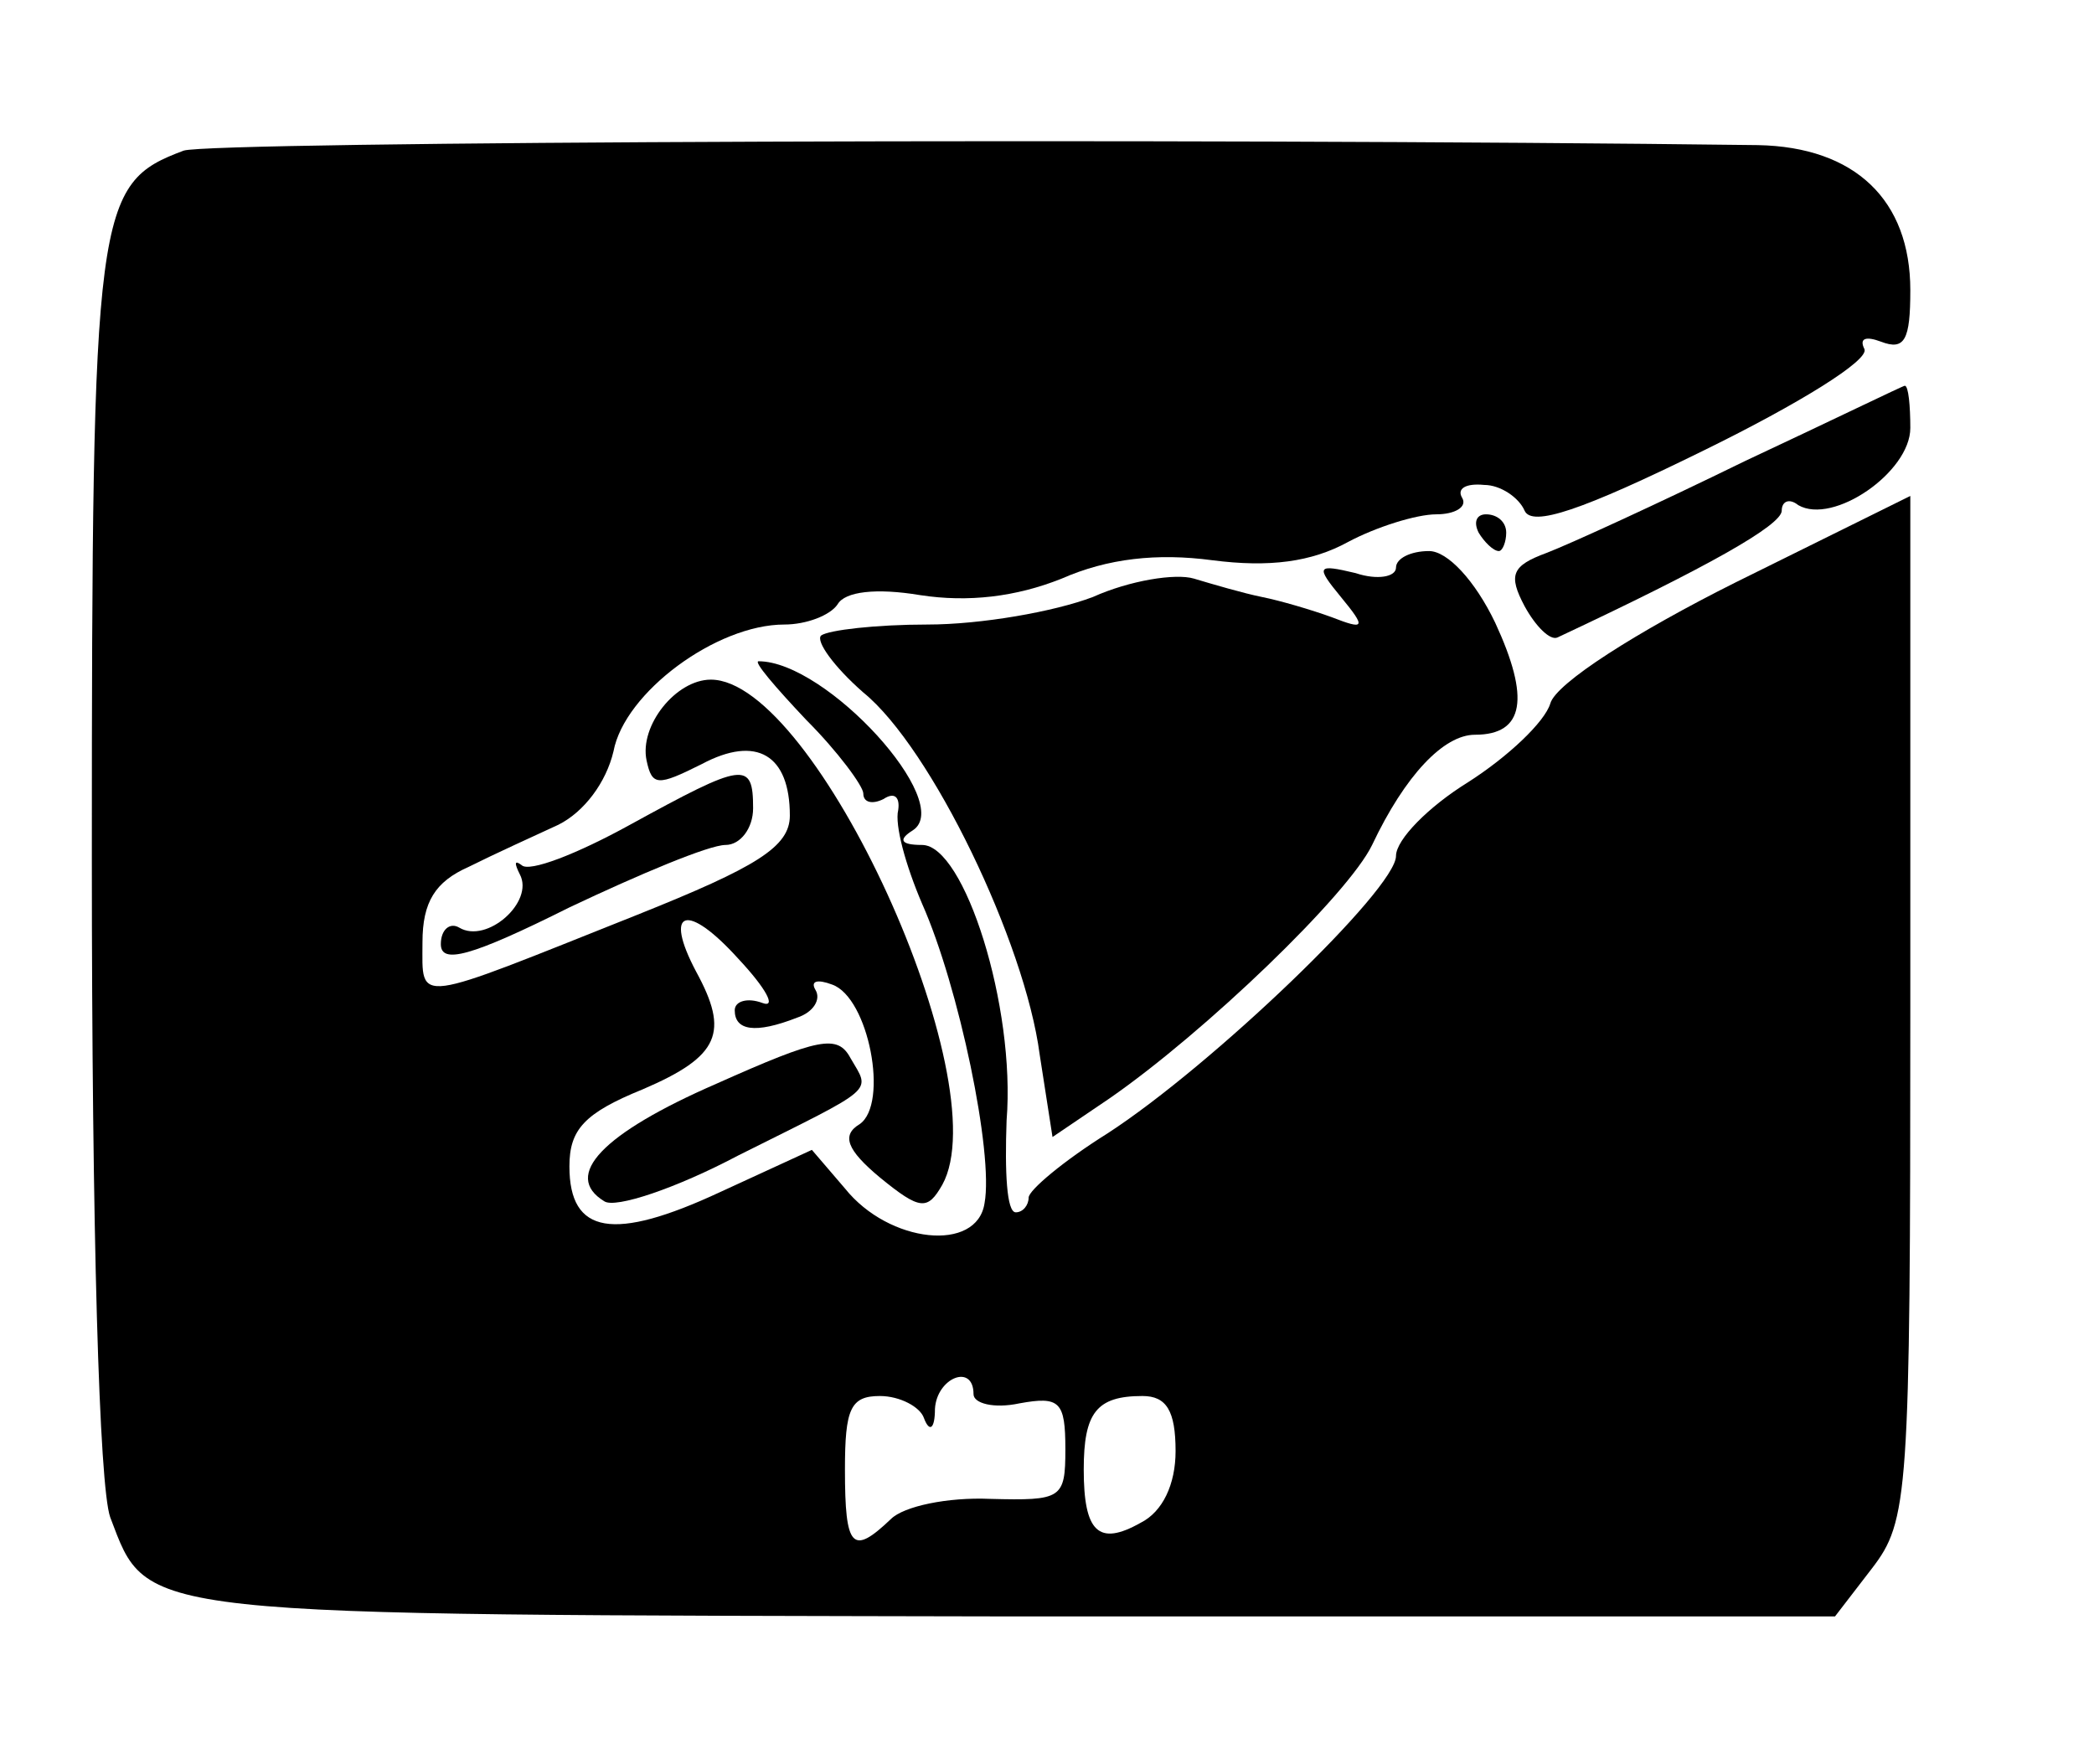
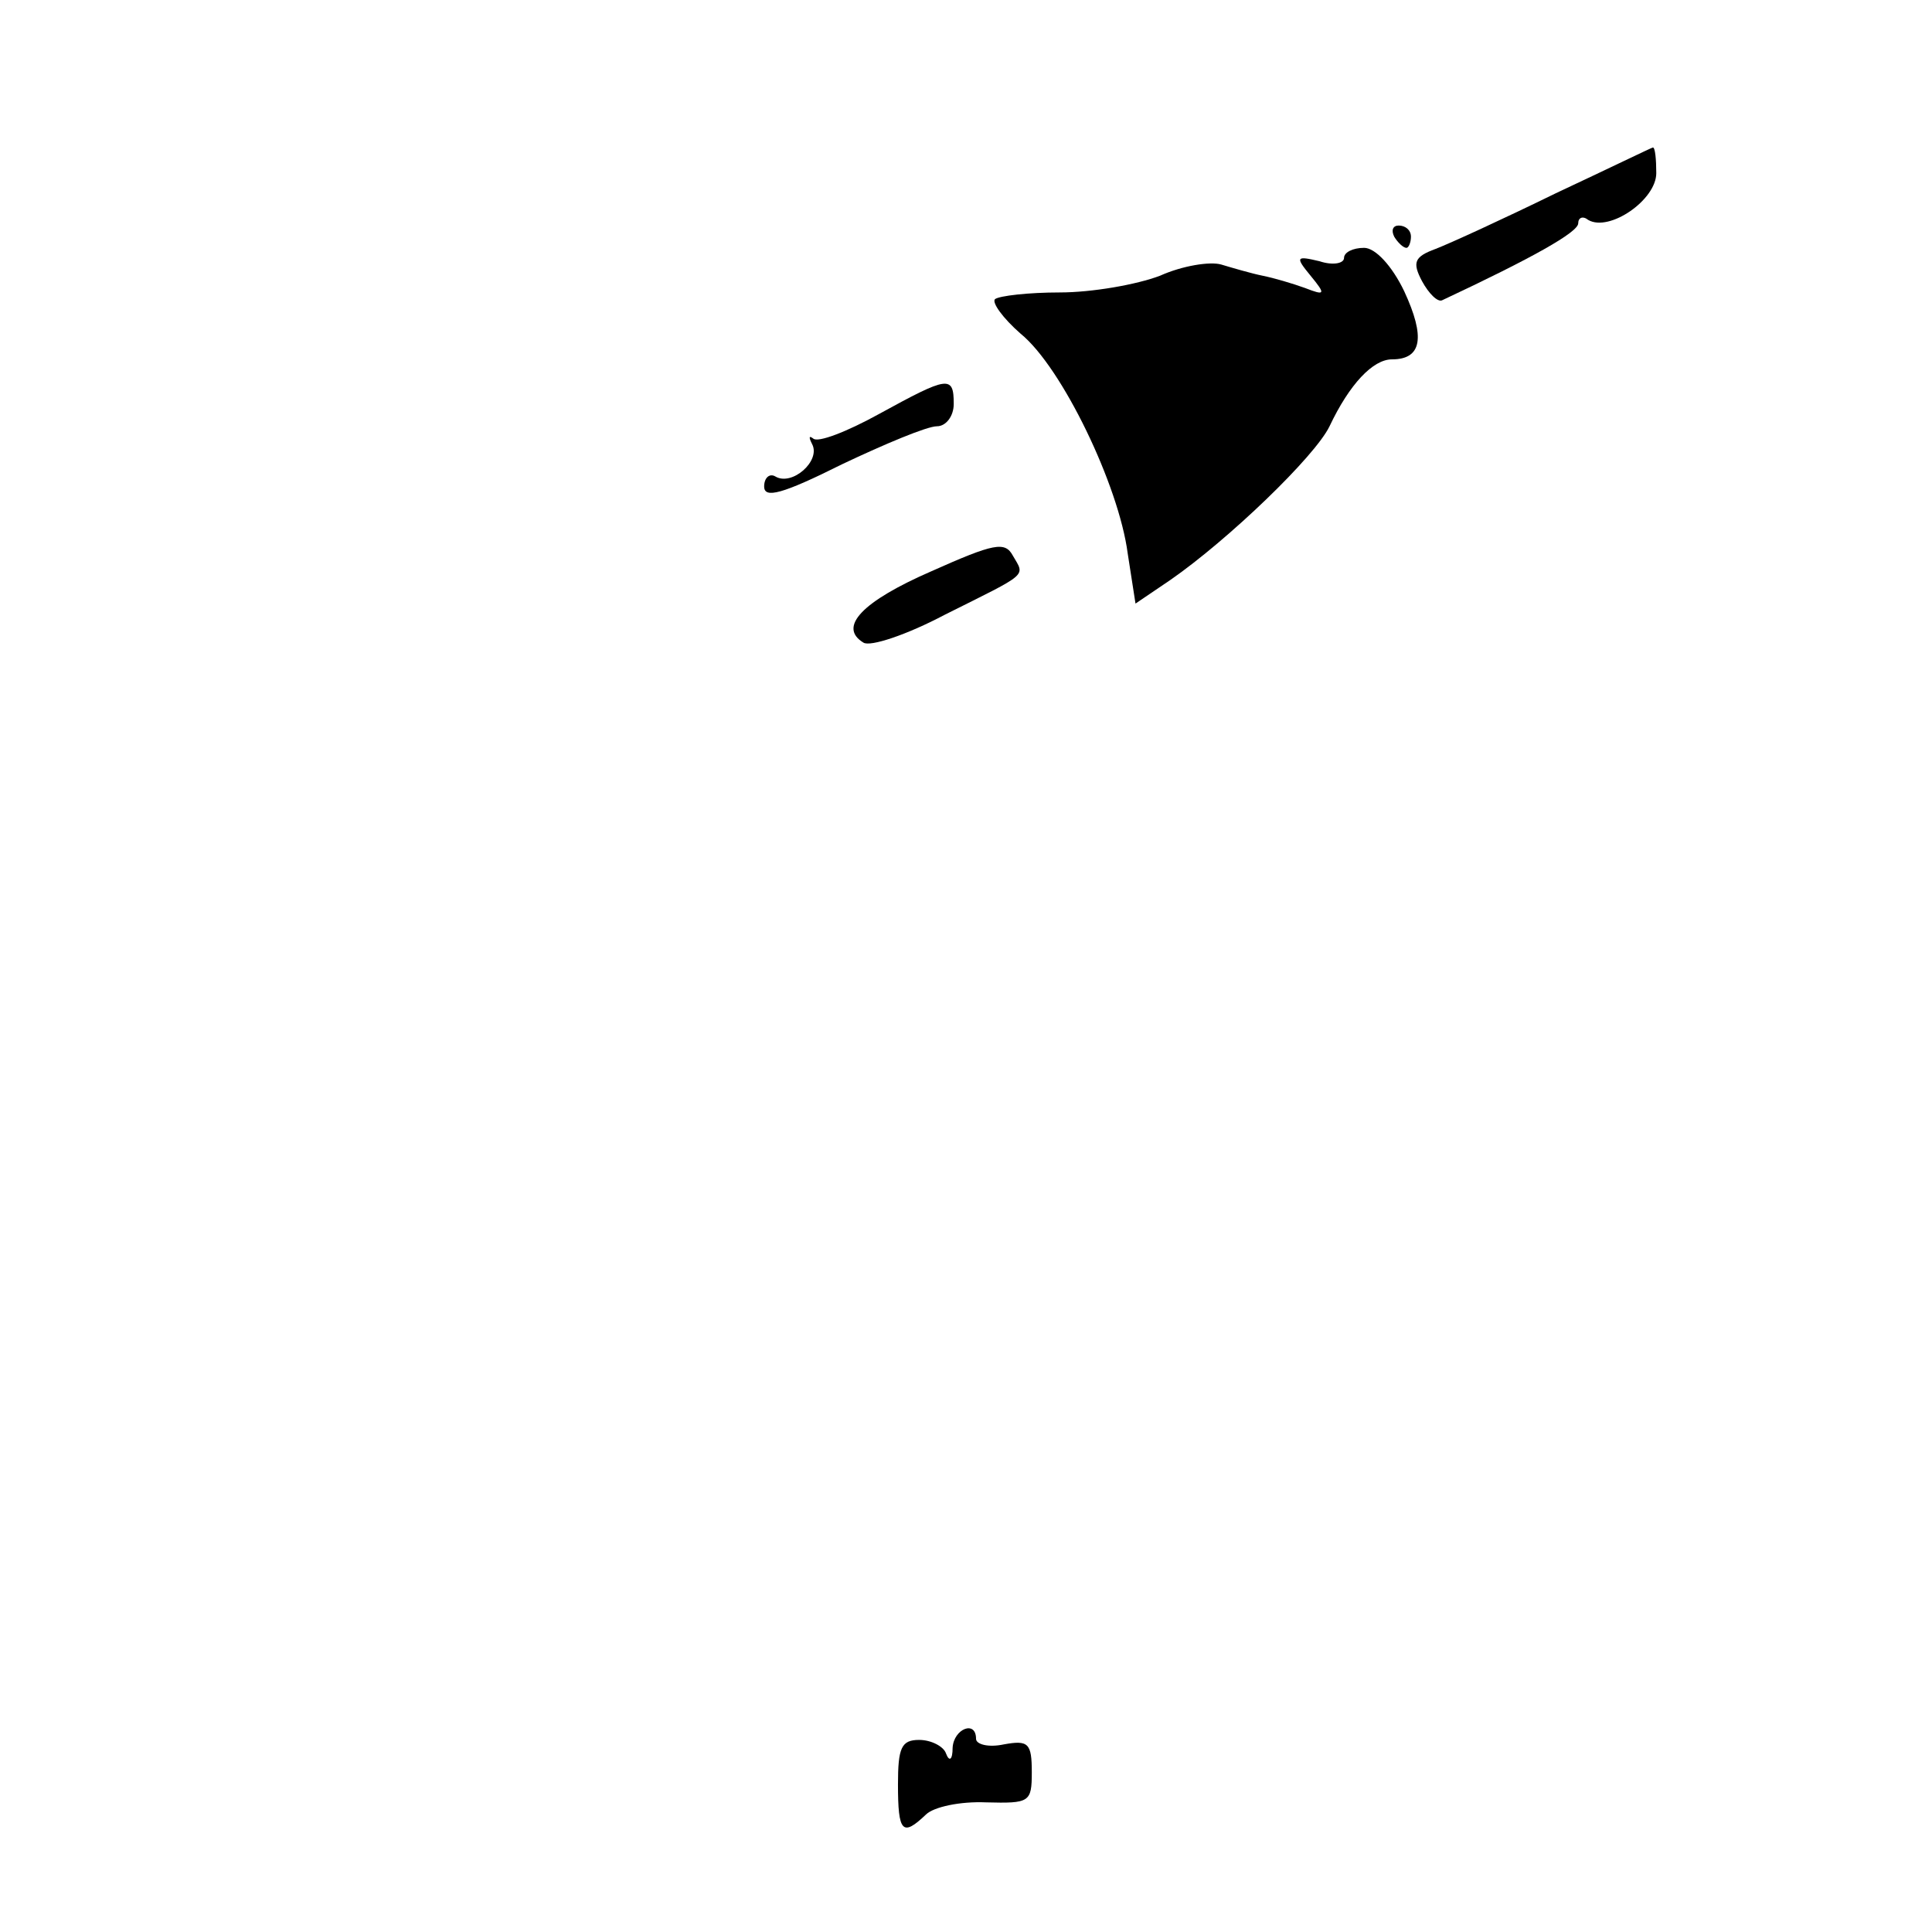
- <svg xmlns="http://www.w3.org/2000/svg" viewBox="0 0 114 96">
-   <g transform="translate(0,96) scale(0.1,-0.1)" fill="currentColor" stroke="none">
-     <path d="M100 878 c-48 -18 -50 -30 -50 -385 0 -205 4 -342 10 -359 21 -55 10 -53 492 -54 l447 0 20 26 c20 26 21 39 21 305 l0 279 -95 -47 c-54 -27 -98 -55 -101 -66 -3 -10 -23 -29 -45 -43 -21 -13 -39 -31 -39 -40 0 -18 -100 -114 -157 -151 -24 -15 -43 -31 -43 -35 0 -4 -3 -8 -7 -8 -5 0 -6 22 -5 50 5 62 -23 150 -46 150 -12 0 -13 3 -5 8 23 15 -47 92 -84 92 -3 0 9 -14 26 -32 17 -17 31 -36 31 -40 0 -5 5 -6 11 -3 6 4 9 1 8 -6 -2 -8 4 -30 13 -51 20 -45 39 -136 34 -163 -4 -27 -52 -22 -76 8 l-18 21 -50 -23 c-58 -27 -82 -23 -82 14 0 20 8 29 40 42 42 18 47 31 29 64 -18 34 -5 38 23 7 15 -16 21 -27 13 -24 -8 3 -15 1 -15 -4 0 -11 11 -13 34 -4 9 3 13 10 10 15 -3 5 1 6 9 3 20 -7 31 -65 15 -76 -10 -6 -7 -14 11 -29 22 -18 26 -18 34 -4 31 56 -69 275 -126 275 -19 0 -39 -25 -35 -44 3 -14 6 -14 30 -2 30 16 48 5 48 -28 0 -17 -18 -28 -83 -54 -123 -49 -117 -49 -117 -15 0 22 7 33 25 41 14 7 36 17 49 23 14 7 26 23 30 40 6 32 56 69 93 69 12 0 25 5 29 11 4 7 21 9 45 5 26 -4 52 -1 77 9 25 11 52 14 82 10 31 -4 54 -1 74 10 15 8 37 15 48 15 10 0 17 4 14 9 -3 5 2 8 12 7 9 0 19 -7 22 -14 4 -9 31 0 98 33 51 25 90 49 87 55 -3 6 1 7 9 4 13 -5 16 1 16 28 0 49 -30 78 -83 79 -315 4 -842 2 -857 -3z m430 -677 c0 -5 11 -8 25 -5 22 4 25 1 25 -25 0 -27 -2 -28 -41 -27 -23 1 -47 -4 -54 -11 -21 -20 -25 -16 -25 27 0 33 3 40 19 40 11 0 22 -6 24 -12 3 -8 6 -6 6 5 1 17 21 25 21 8z m110 -31 c0 -18 -7 -33 -19 -39 -23 -13 -31 -5 -31 29 0 31 7 40 32 40 13 0 18 -8 18 -30z" />
-     <path d="M950 709 c-47 -23 -95 -45 -108 -50 -19 -7 -21 -12 -12 -29 6 -11 14 -19 18 -17 81 38 122 61 122 69 0 5 4 7 9 3 19 -11 61 18 61 42 0 12 -1 23 -3 23 -1 0 -40 -19 -87 -41z" />
-     <path d="M805 670 c3 -5 8 -10 11 -10 2 0 4 5 4 10 0 6 -5 10 -11 10 -5 0 -7 -4 -4 -10z" />
-     <path d="M760 651 c0 -5 -10 -7 -22 -3 -21 5 -22 4 -8 -13 14 -17 13 -18 -5 -11 -11 4 -28 9 -38 11 -10 2 -27 7 -37 10 -10 3 -35 -1 -55 -10 -21 -8 -61 -15 -90 -15 -28 0 -54 -3 -58 -6 -3 -3 7 -17 23 -31 37 -30 88 -136 96 -197 l7 -45 31 21 c52 36 130 111 143 138 18 38 39 60 56 60 27 0 30 20 11 61 -11 23 -26 39 -36 39 -10 0 -18 -4 -18 -9z" />
-     <path d="M343 511 c-29 -16 -55 -26 -59 -22 -4 3 -4 1 -1 -5 8 -15 -18 -38 -33 -29 -5 3 -10 -1 -10 -9 0 -11 16 -7 70 20 38 18 76 34 85 34 8 0 15 9 15 20 0 26 -5 25 -67 -9z" />
-     <path d="M390 370 c-62 -27 -84 -50 -61 -64 6 -4 39 7 73 25 76 38 72 34 61 53 -7 13 -17 11 -73 -14z" />
+ <svg xmlns="http://www.w3.org/2000/svg" viewBox="0 0 100 100">
+   <g transform="translate(50,50) scale(0.577201) translate(-42.1,-94.4) translate(0,96) scale(0.1,-0.1)" fill="currentColor" stroke="none">
+     <path d="m430 -677 c0 -5 11 -8 25 -5 22 4 25 1 25 -25 0 -27 -2 -28 -41 -27 -23 1 -47 -4 -54 -11 -21 -20 -25 -16 -25 27 0 33 3 40 19 40 11 0 22 -6 24 -12 3 -8 6 -6 6 5 1 17 21 25 21 8z" fill="currentColor" stroke="none" />
+     <path d="M950 709 c-47 -23 -95 -45 -108 -50 -19 -7 -21 -12 -12 -29 6 -11 14 -19 18 -17 81 38 122 61 122 69 0 5 4 7 9 3 19 -11 61 18 61 42 0 12 -1 23 -3 23 -1 0 -40 -19 -87 -41z" fill="currentColor" stroke="none" />
+     <path d="M805 670 c3 -5 8 -10 11 -10 2 0 4 5 4 10 0 6 -5 10 -11 10 -5 0 -7 -4 -4 -10z" fill="currentColor" stroke="none" />
+     <path d="M760 651 c0 -5 -10 -7 -22 -3 -21 5 -22 4 -8 -13 14 -17 13 -18 -5 -11 -11 4 -28 9 -38 11 -10 2 -27 7 -37 10 -10 3 -35 -1 -55 -10 -21 -8 -61 -15 -90 -15 -28 0 -54 -3 -58 -6 -3 -3 7 -17 23 -31 37 -30 88 -136 96 -197 l7 -45 31 21 c52 36 130 111 143 138 18 38 39 60 56 60 27 0 30 20 11 61 -11 23 -26 39 -36 39 -10 0 -18 -4 -18 -9z" fill="currentColor" stroke="none" />
+     <path d="M343 511 c-29 -16 -55 -26 -59 -22 -4 3 -4 1 -1 -5 8 -15 -18 -38 -33 -29 -5 3 -10 -1 -10 -9 0 -11 16 -7 70 20 38 18 76 34 85 34 8 0 15 9 15 20 0 26 -5 25 -67 -9z" fill="currentColor" stroke="none" />
+     <path d="M390 370 c-62 -27 -84 -50 -61 -64 6 -4 39 7 73 25 76 38 72 34 61 53 -7 13 -17 11 -73 -14z" fill="currentColor" stroke="none" />
  </g>
</svg>
